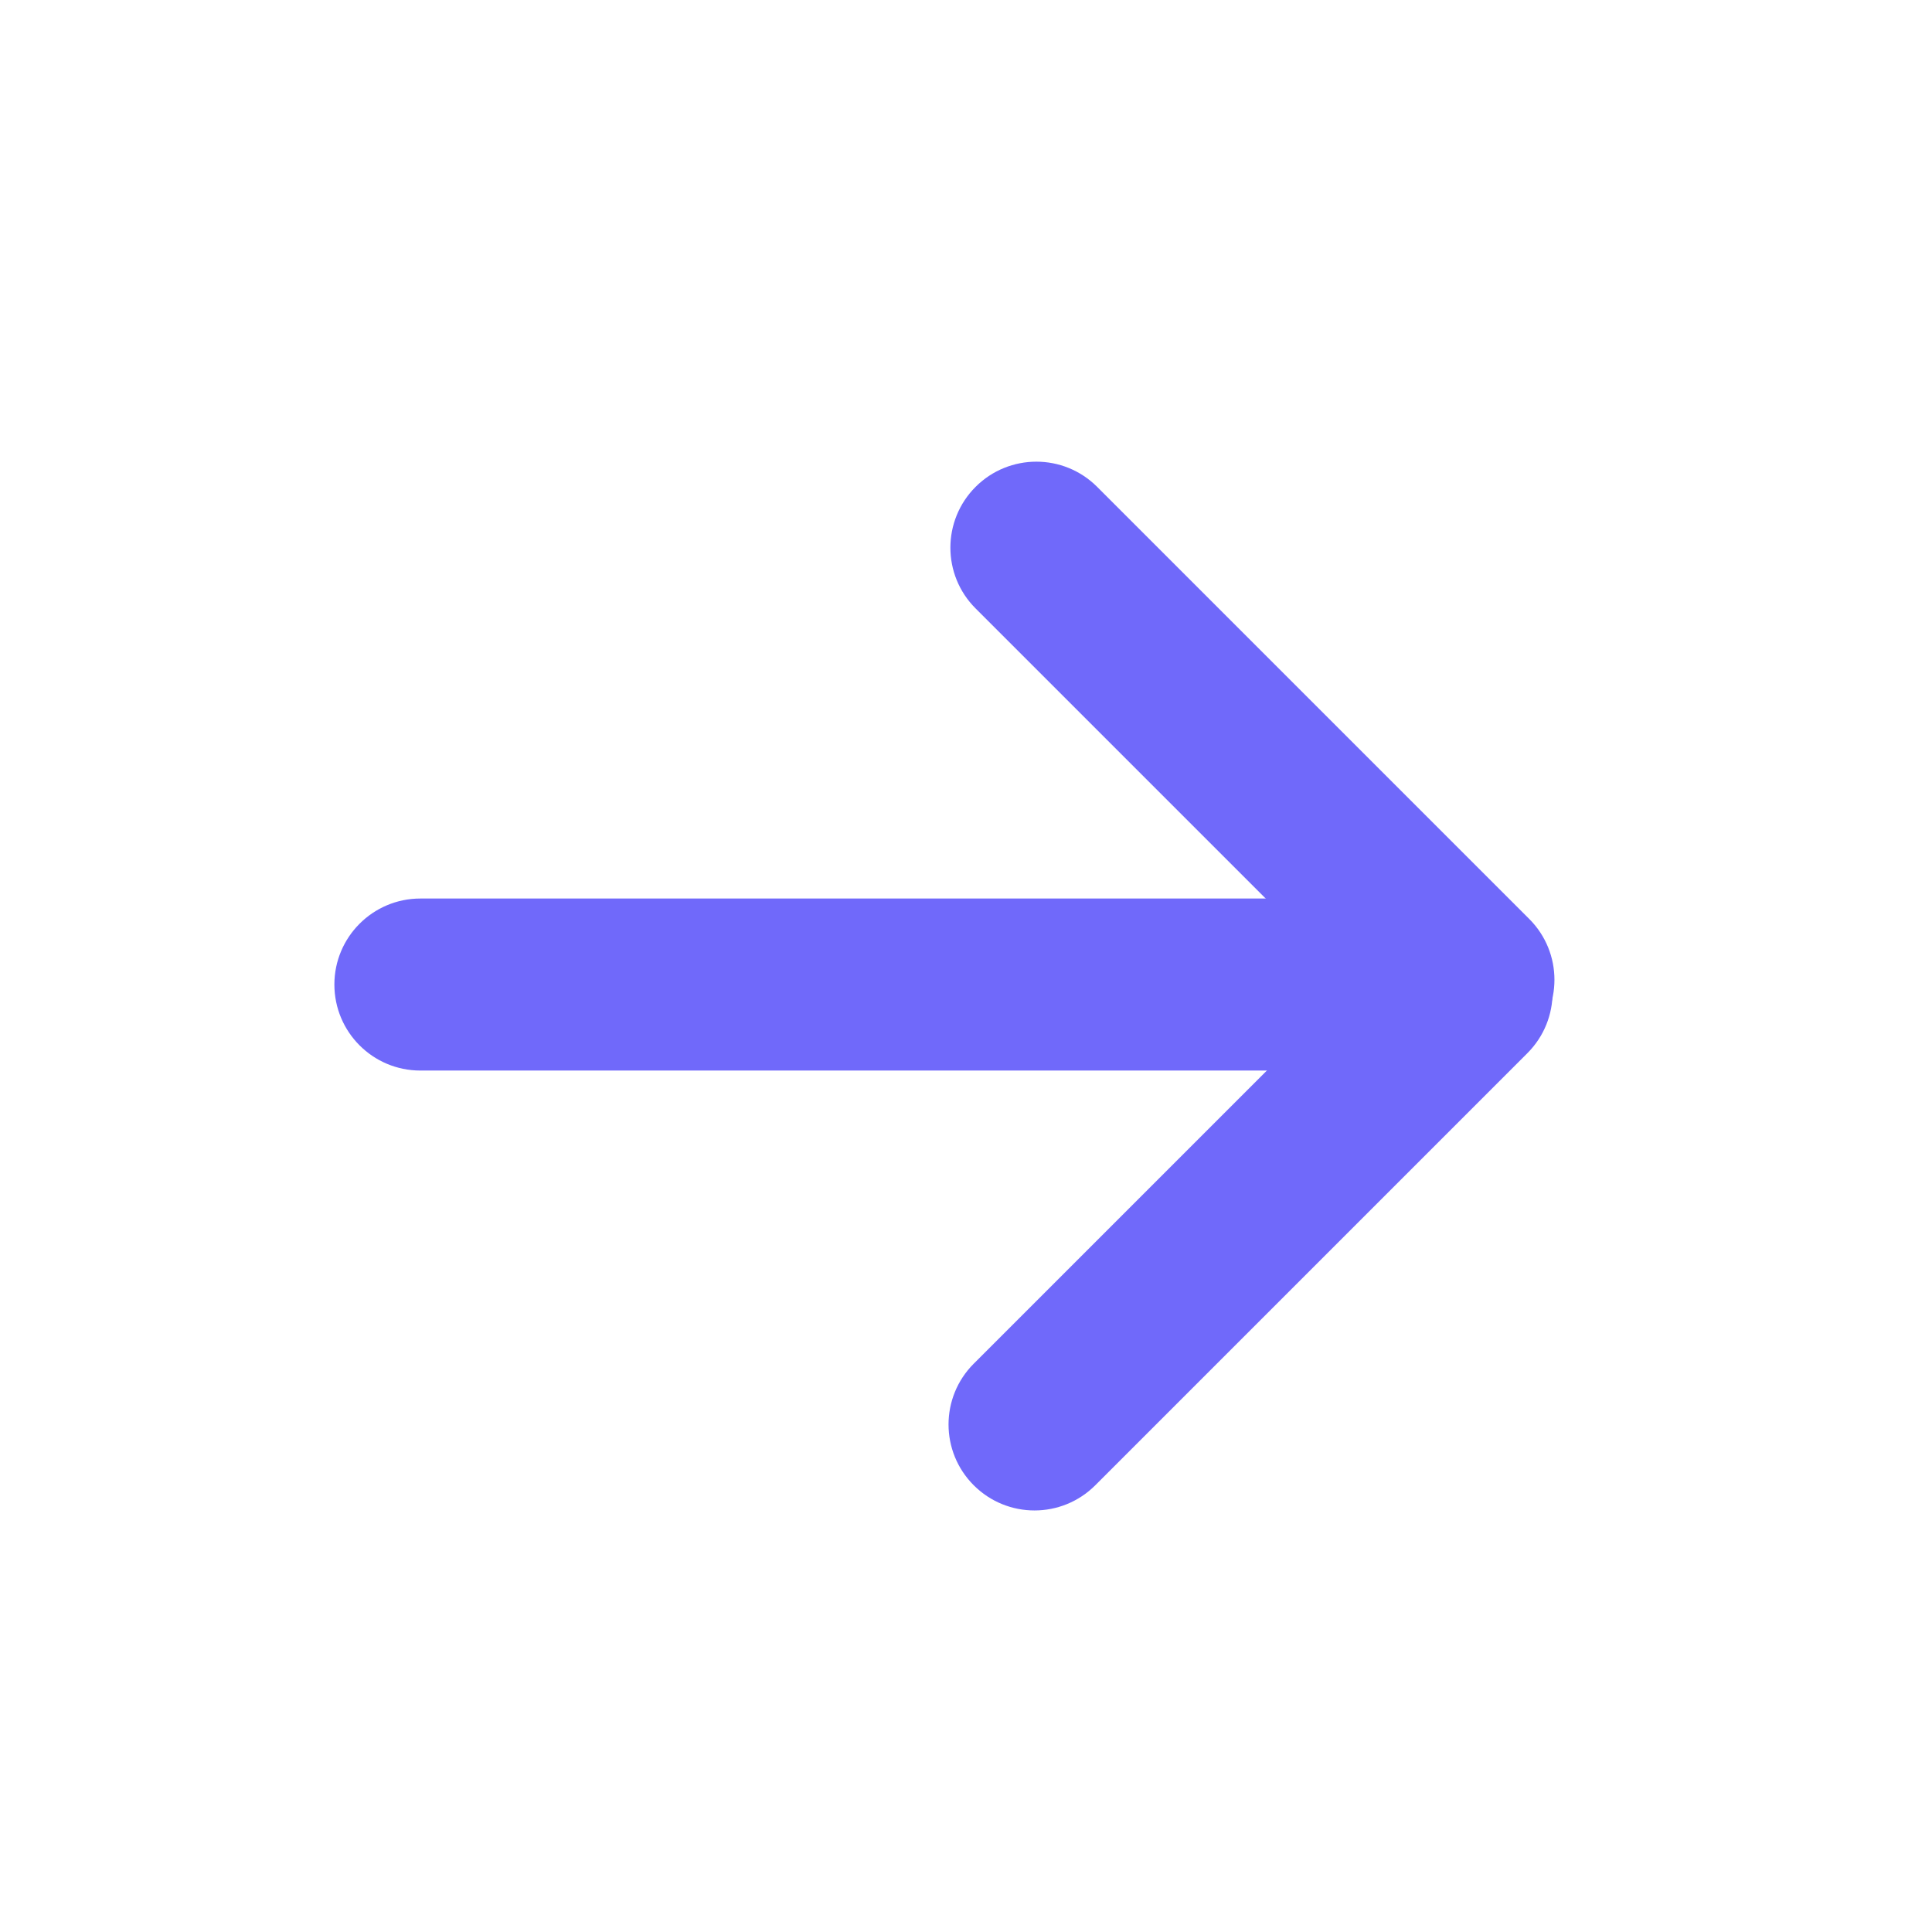
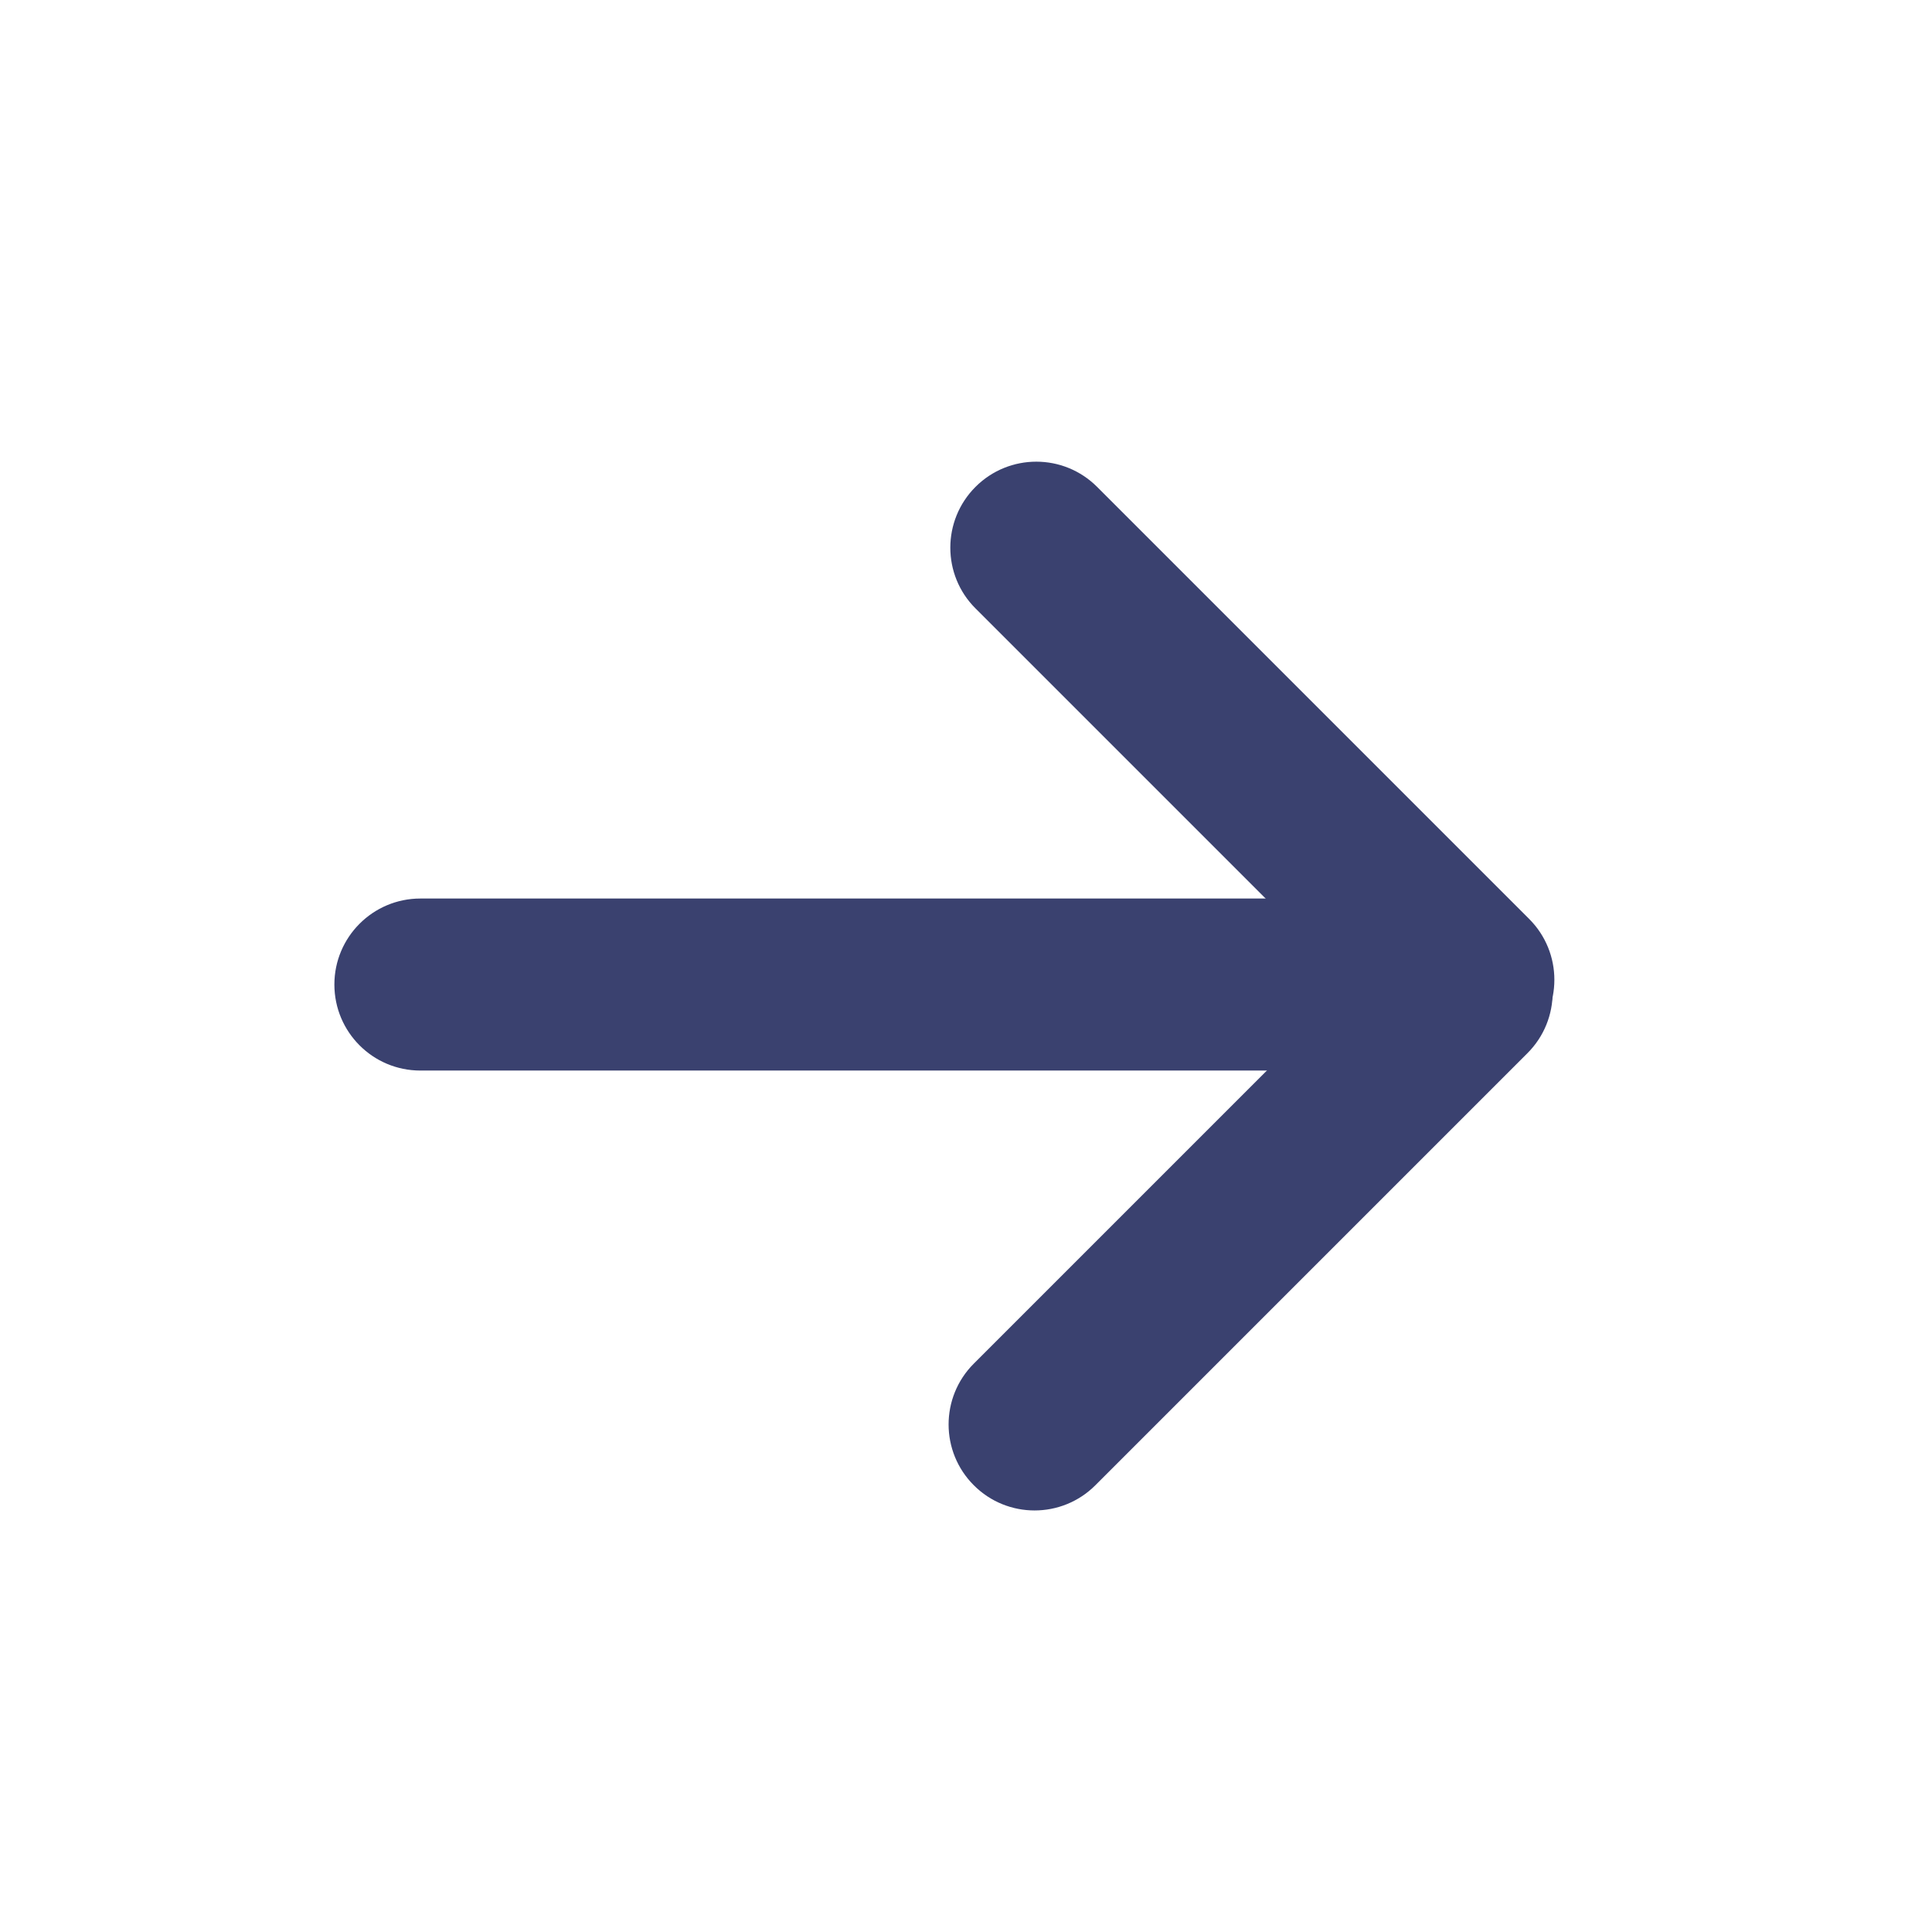
<svg xmlns="http://www.w3.org/2000/svg" width="26" height="26" viewBox="0 0 26 26" fill="none">
-   <path d="M17.713 14.407H5.657C5.018 14.407 4.5 13.889 4.5 13.249V13.249C4.5 12.611 5.018 12.092 5.657 12.092H17.713C18.352 12.092 18.87 12.611 18.87 13.249V13.249C18.87 13.889 18.352 14.407 17.713 14.407Z" fill="#7069FA" />
-   <path d="M20.555 14.173L14.74 19.988C14.288 20.44 13.556 20.44 13.104 19.988L13.104 19.988C12.652 19.536 12.652 18.804 13.104 18.352L18.919 12.537C19.37 12.085 20.103 12.085 20.555 12.537L20.555 12.537C21.007 12.989 21.007 13.721 20.555 14.173Z" fill="#7069FA" />
-   <path d="M14.765 6.552L20.58 12.367C21.032 12.819 21.032 13.552 20.58 14.003L20.58 14.003C20.128 14.455 19.396 14.455 18.944 14.003L13.129 8.188C12.677 7.737 12.677 7.004 13.129 6.552L13.129 6.552C13.581 6.1 14.313 6.1 14.765 6.552Z" fill="#7069FA" />
+   <path d="M17.713 14.407H5.657C5.018 14.407 4.5 13.889 4.5 13.249C4.5 12.611 5.018 12.092 5.657 12.092H17.713C18.352 12.092 18.87 12.611 18.87 13.249C18.87 13.889 18.352 14.407 17.713 14.407Z" fill="#3A416F" />
+   <path d="M20.556 14.173L14.741 19.988C14.289 20.44 13.556 20.44 13.105 19.988C12.653 19.536 12.653 18.804 13.104 18.352L18.919 12.537C19.371 12.085 20.104 12.085 20.556 12.537C21.008 12.989 21.008 13.721 20.556 14.173Z" fill="#3A416F" />
+   <path d="M14.764 6.552L20.579 12.367C21.031 12.819 21.031 13.552 20.579 14.003C20.127 14.455 19.395 14.455 18.943 14.003L13.128 8.188C12.676 7.737 12.676 7.004 13.128 6.552C13.58 6.1 14.312 6.1 14.764 6.552Z" fill="#3A416F" />
</svg>
